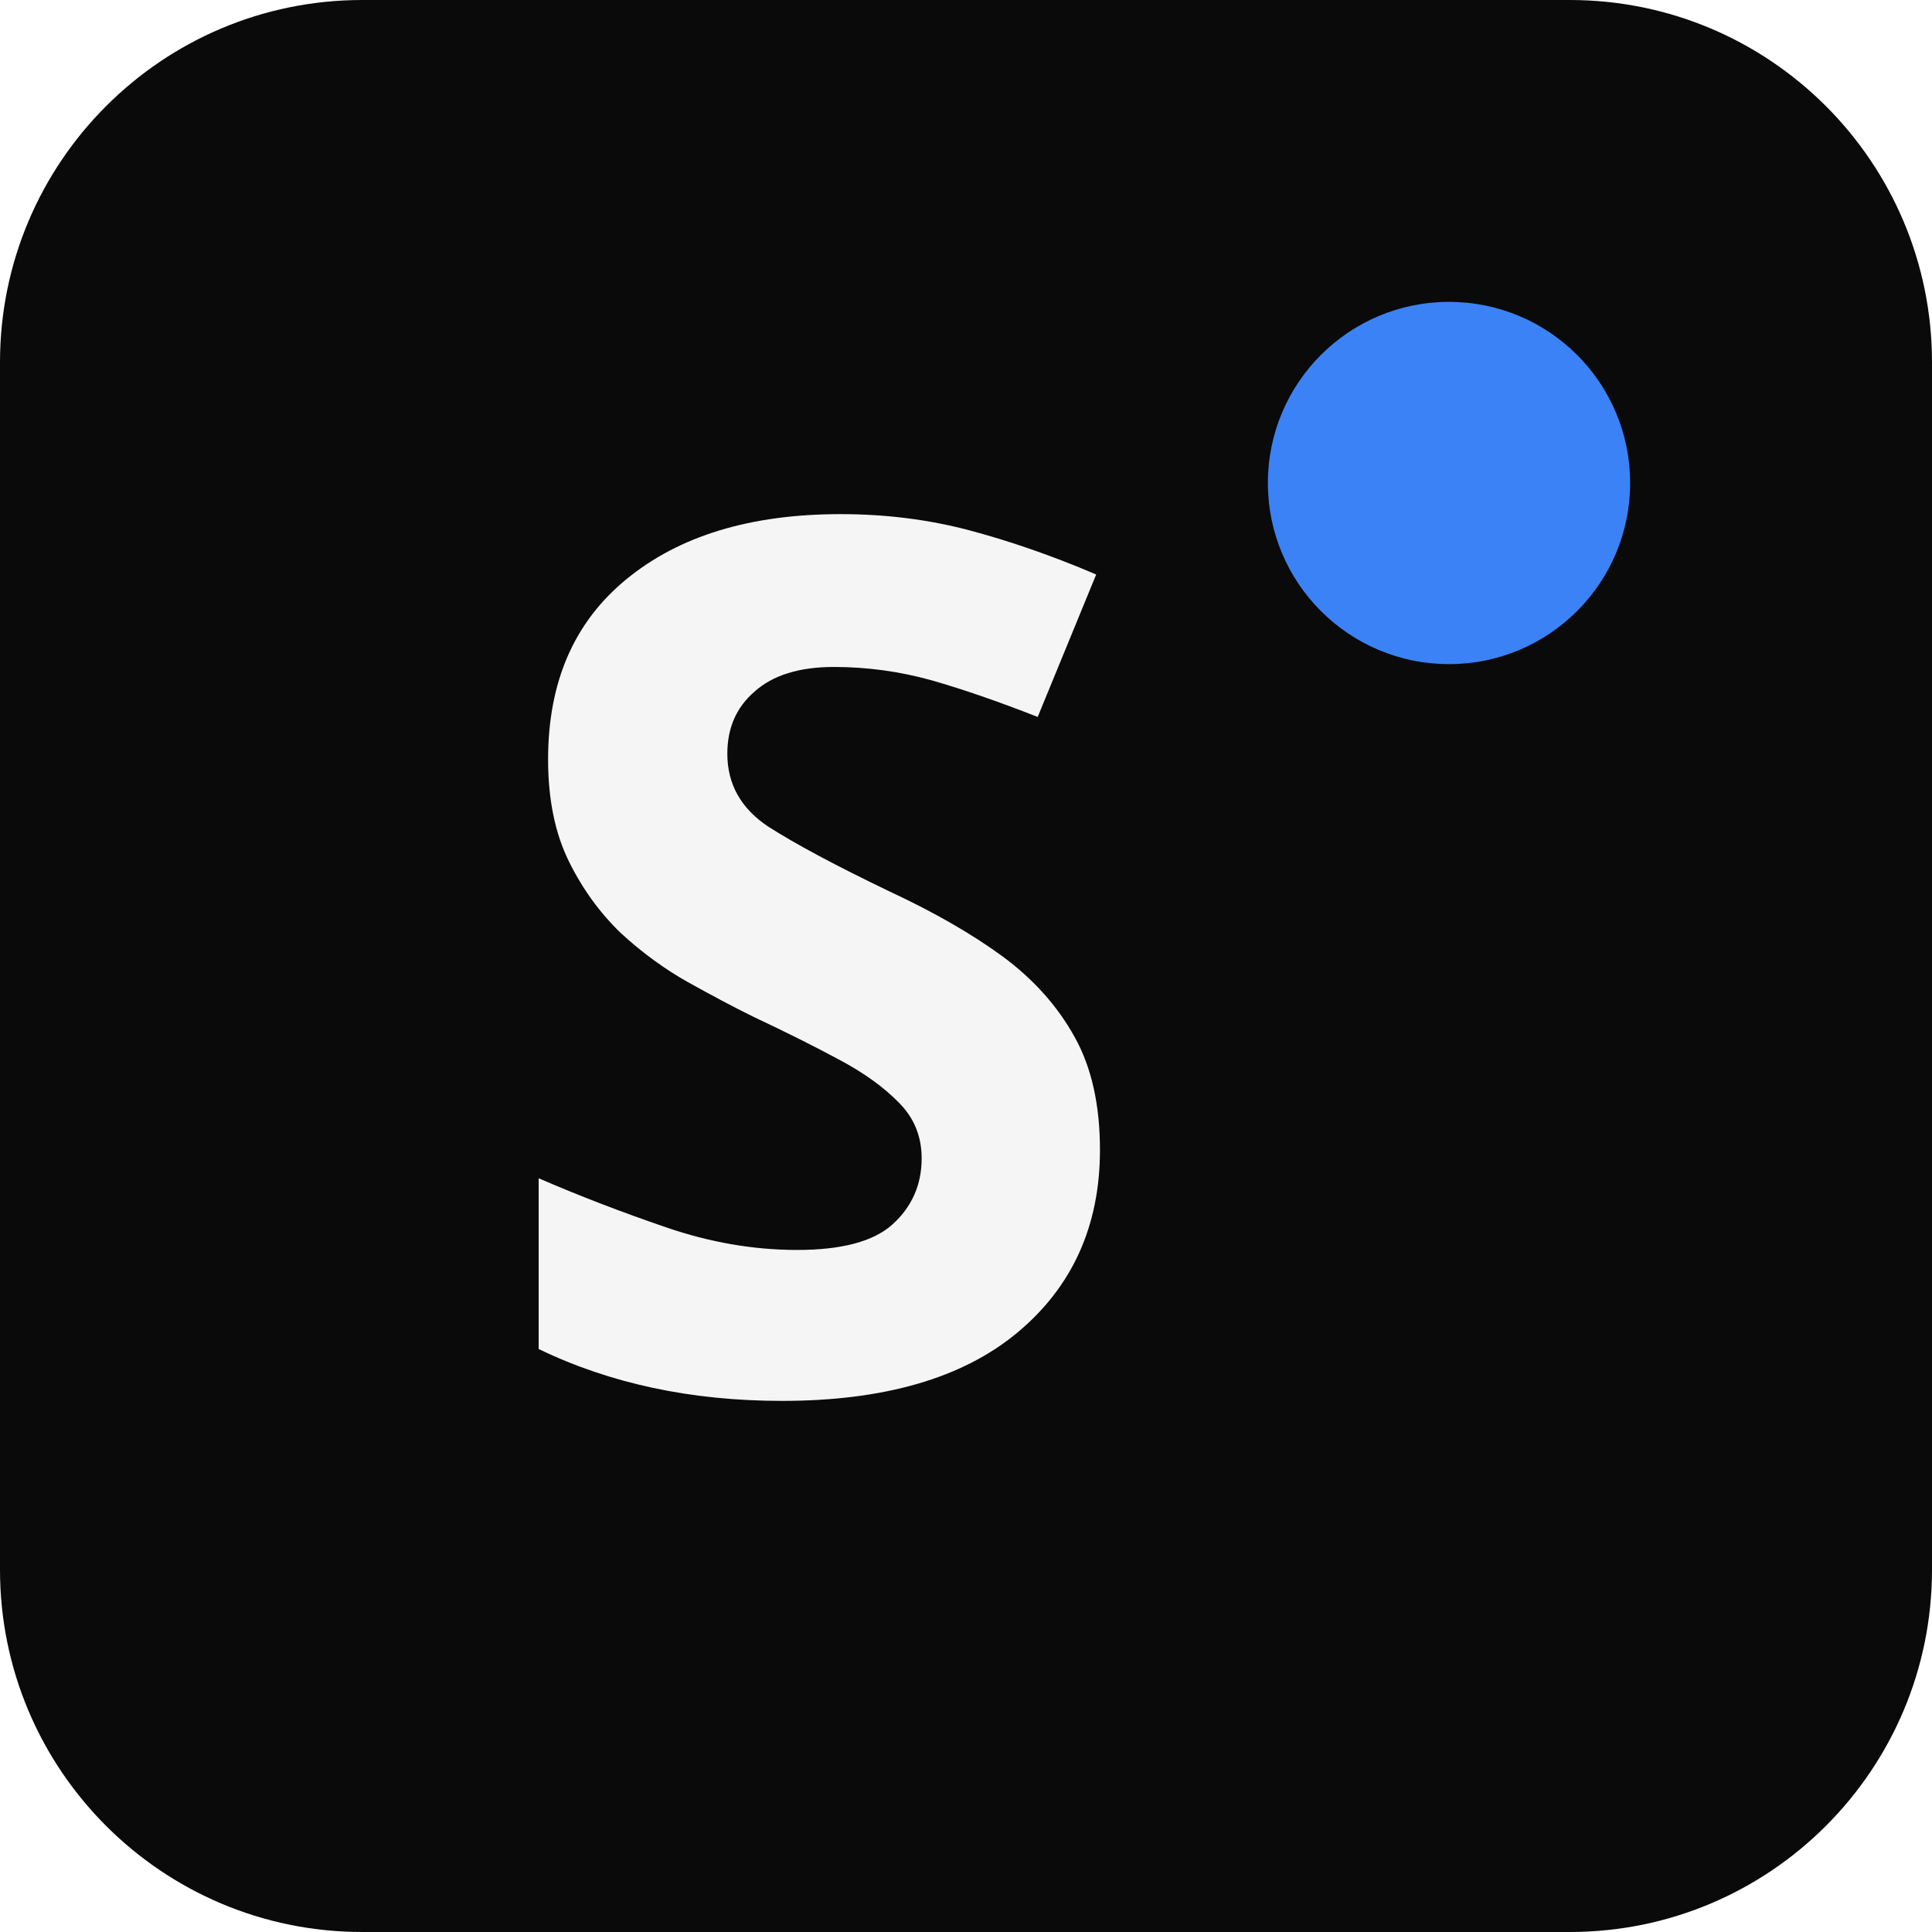
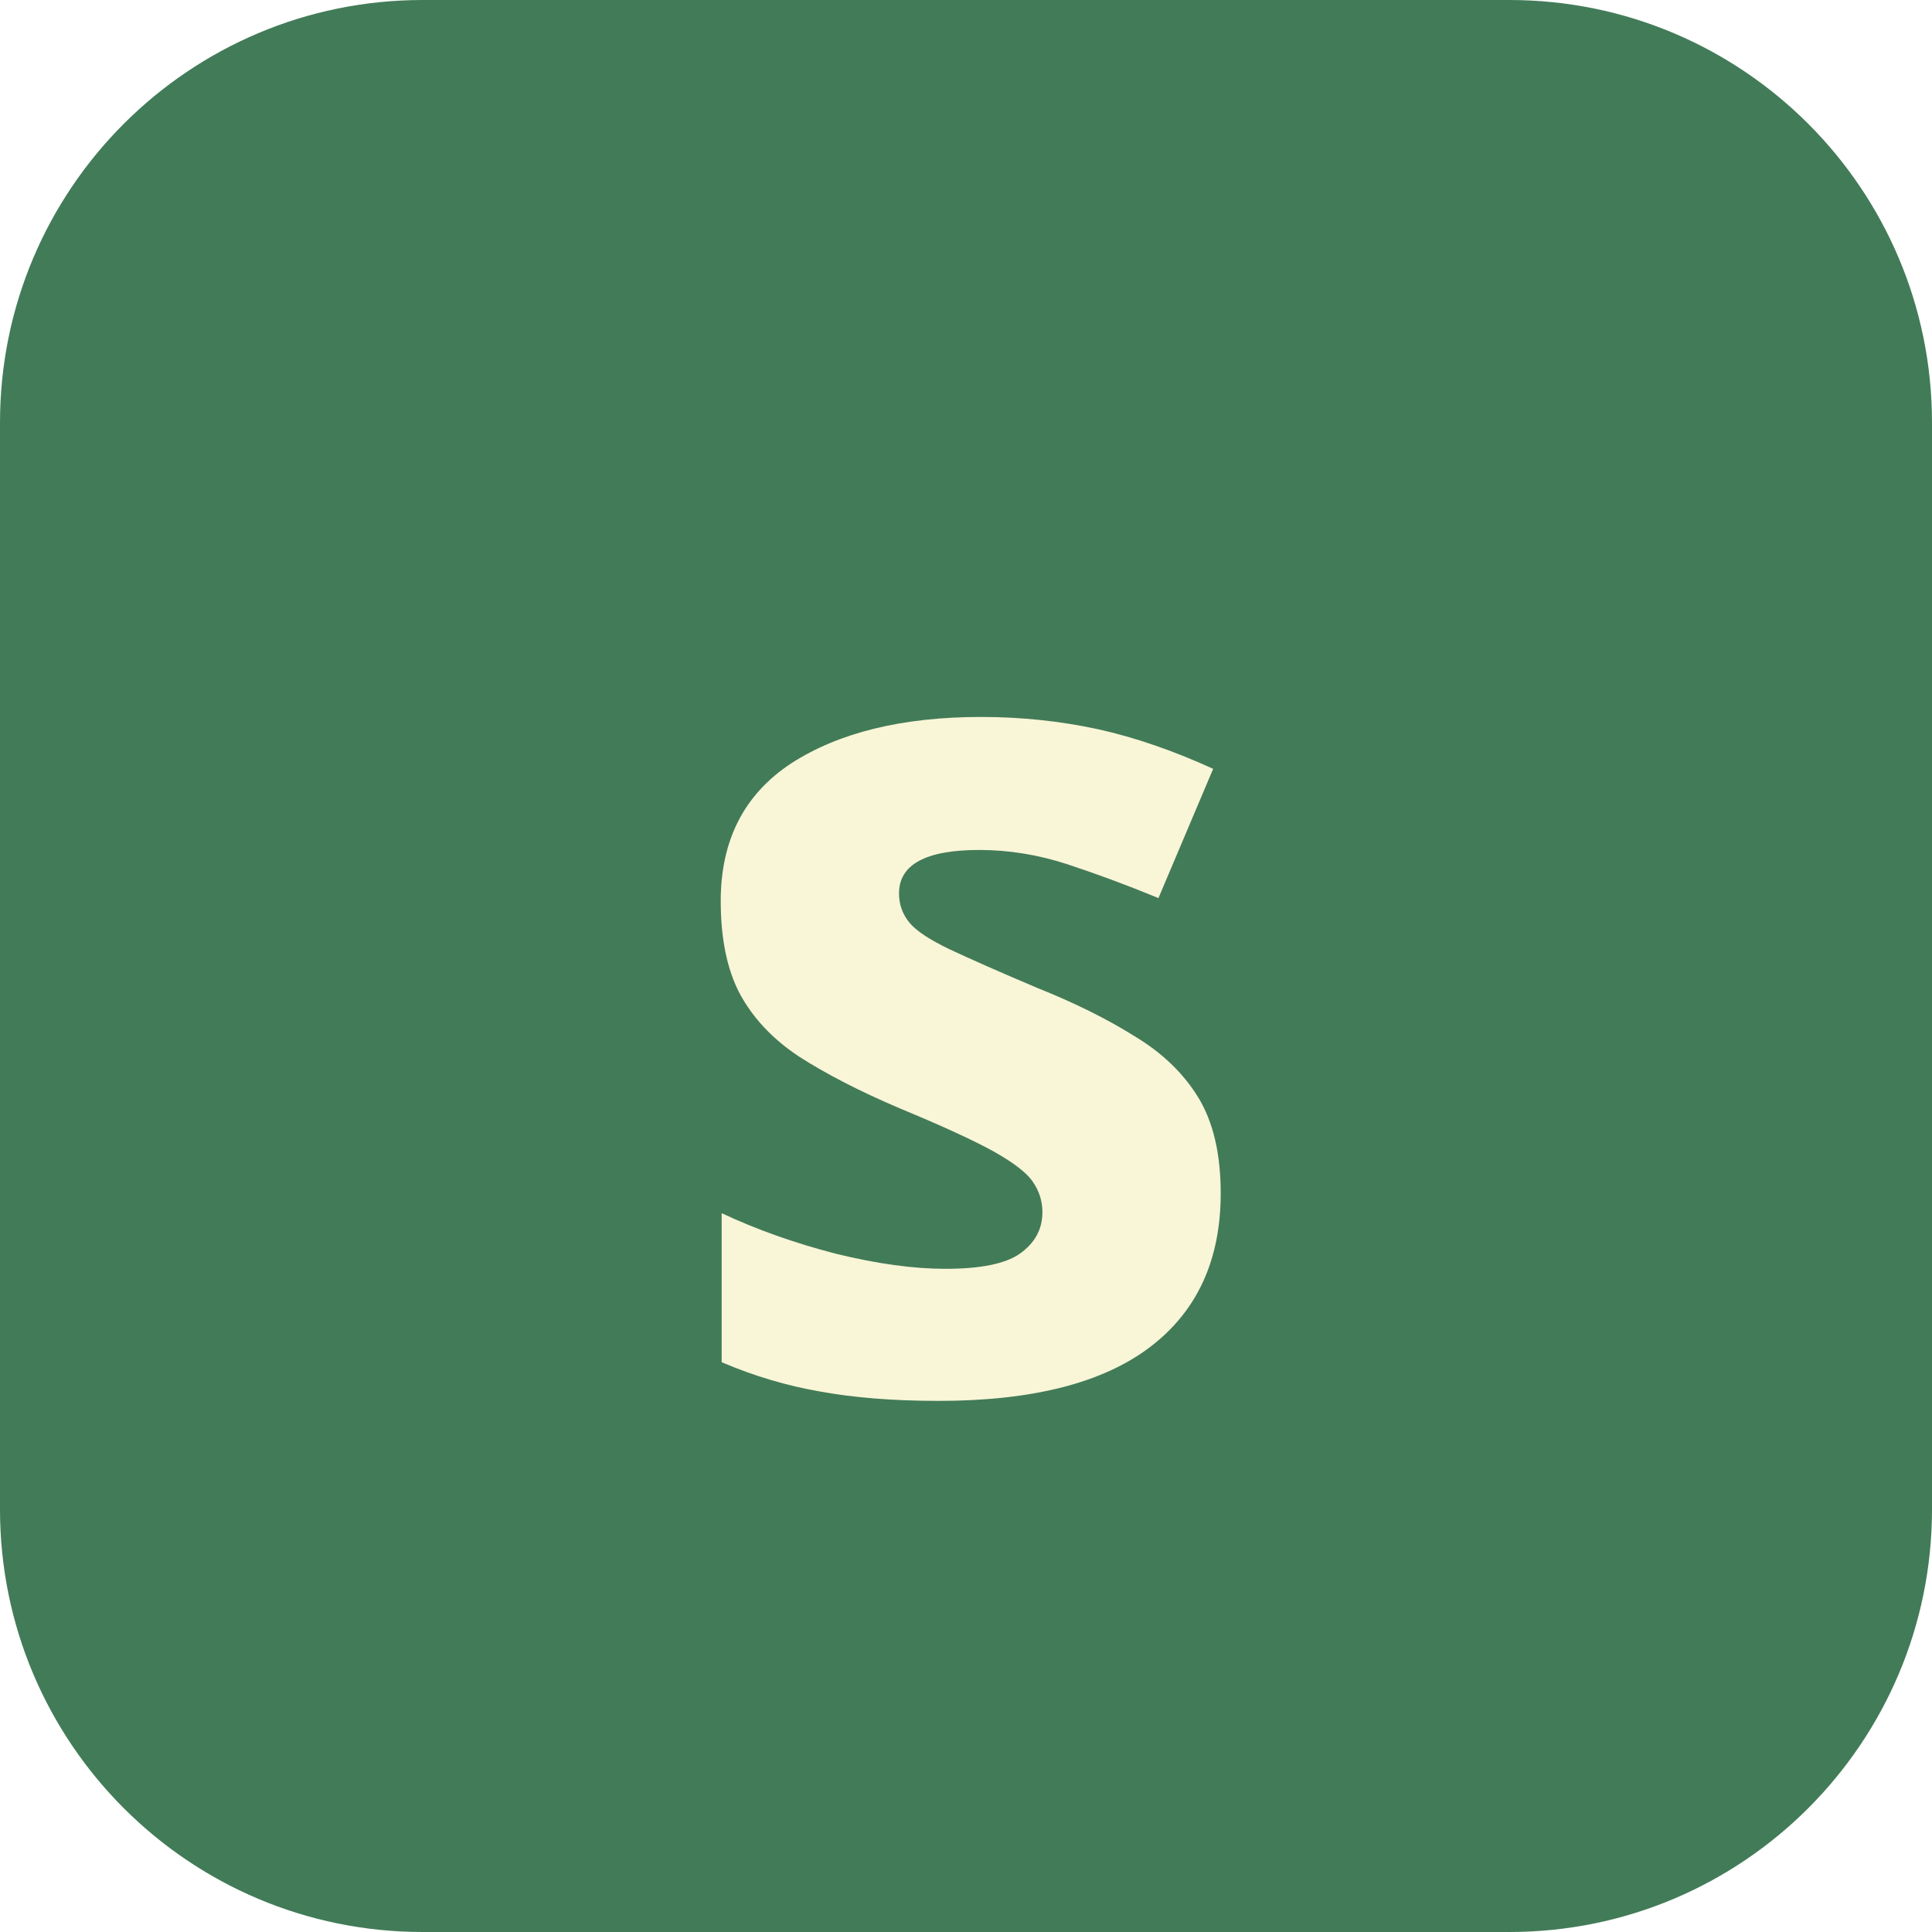
- <svg xmlns="http://www.w3.org/2000/svg" viewBox="0 0 32 32" fill="none">
-   <rect width="32" height="32" rx="6" fill="#0a0a0a" />
-   <text x="8" y="23" font-family="system-ui, sans-serif" font-weight="700" font-size="20" fill="#f5f5f5">S</text>
-   <circle cx="24" cy="8" r="3" fill="#3b82f6" />
+ <svg xmlns="http://www.w3.org/2000/svg" viewBox="0 0 32 32">
+   <rect width="32" height="32" rx="7" fill="#427b58" />
+   <text x="16" y="23" font-family="Rubik, system-ui, sans-serif" font-size="20" font-weight="900" fill="#f9f5d7" text-anchor="middle">s</text>
</svg>
